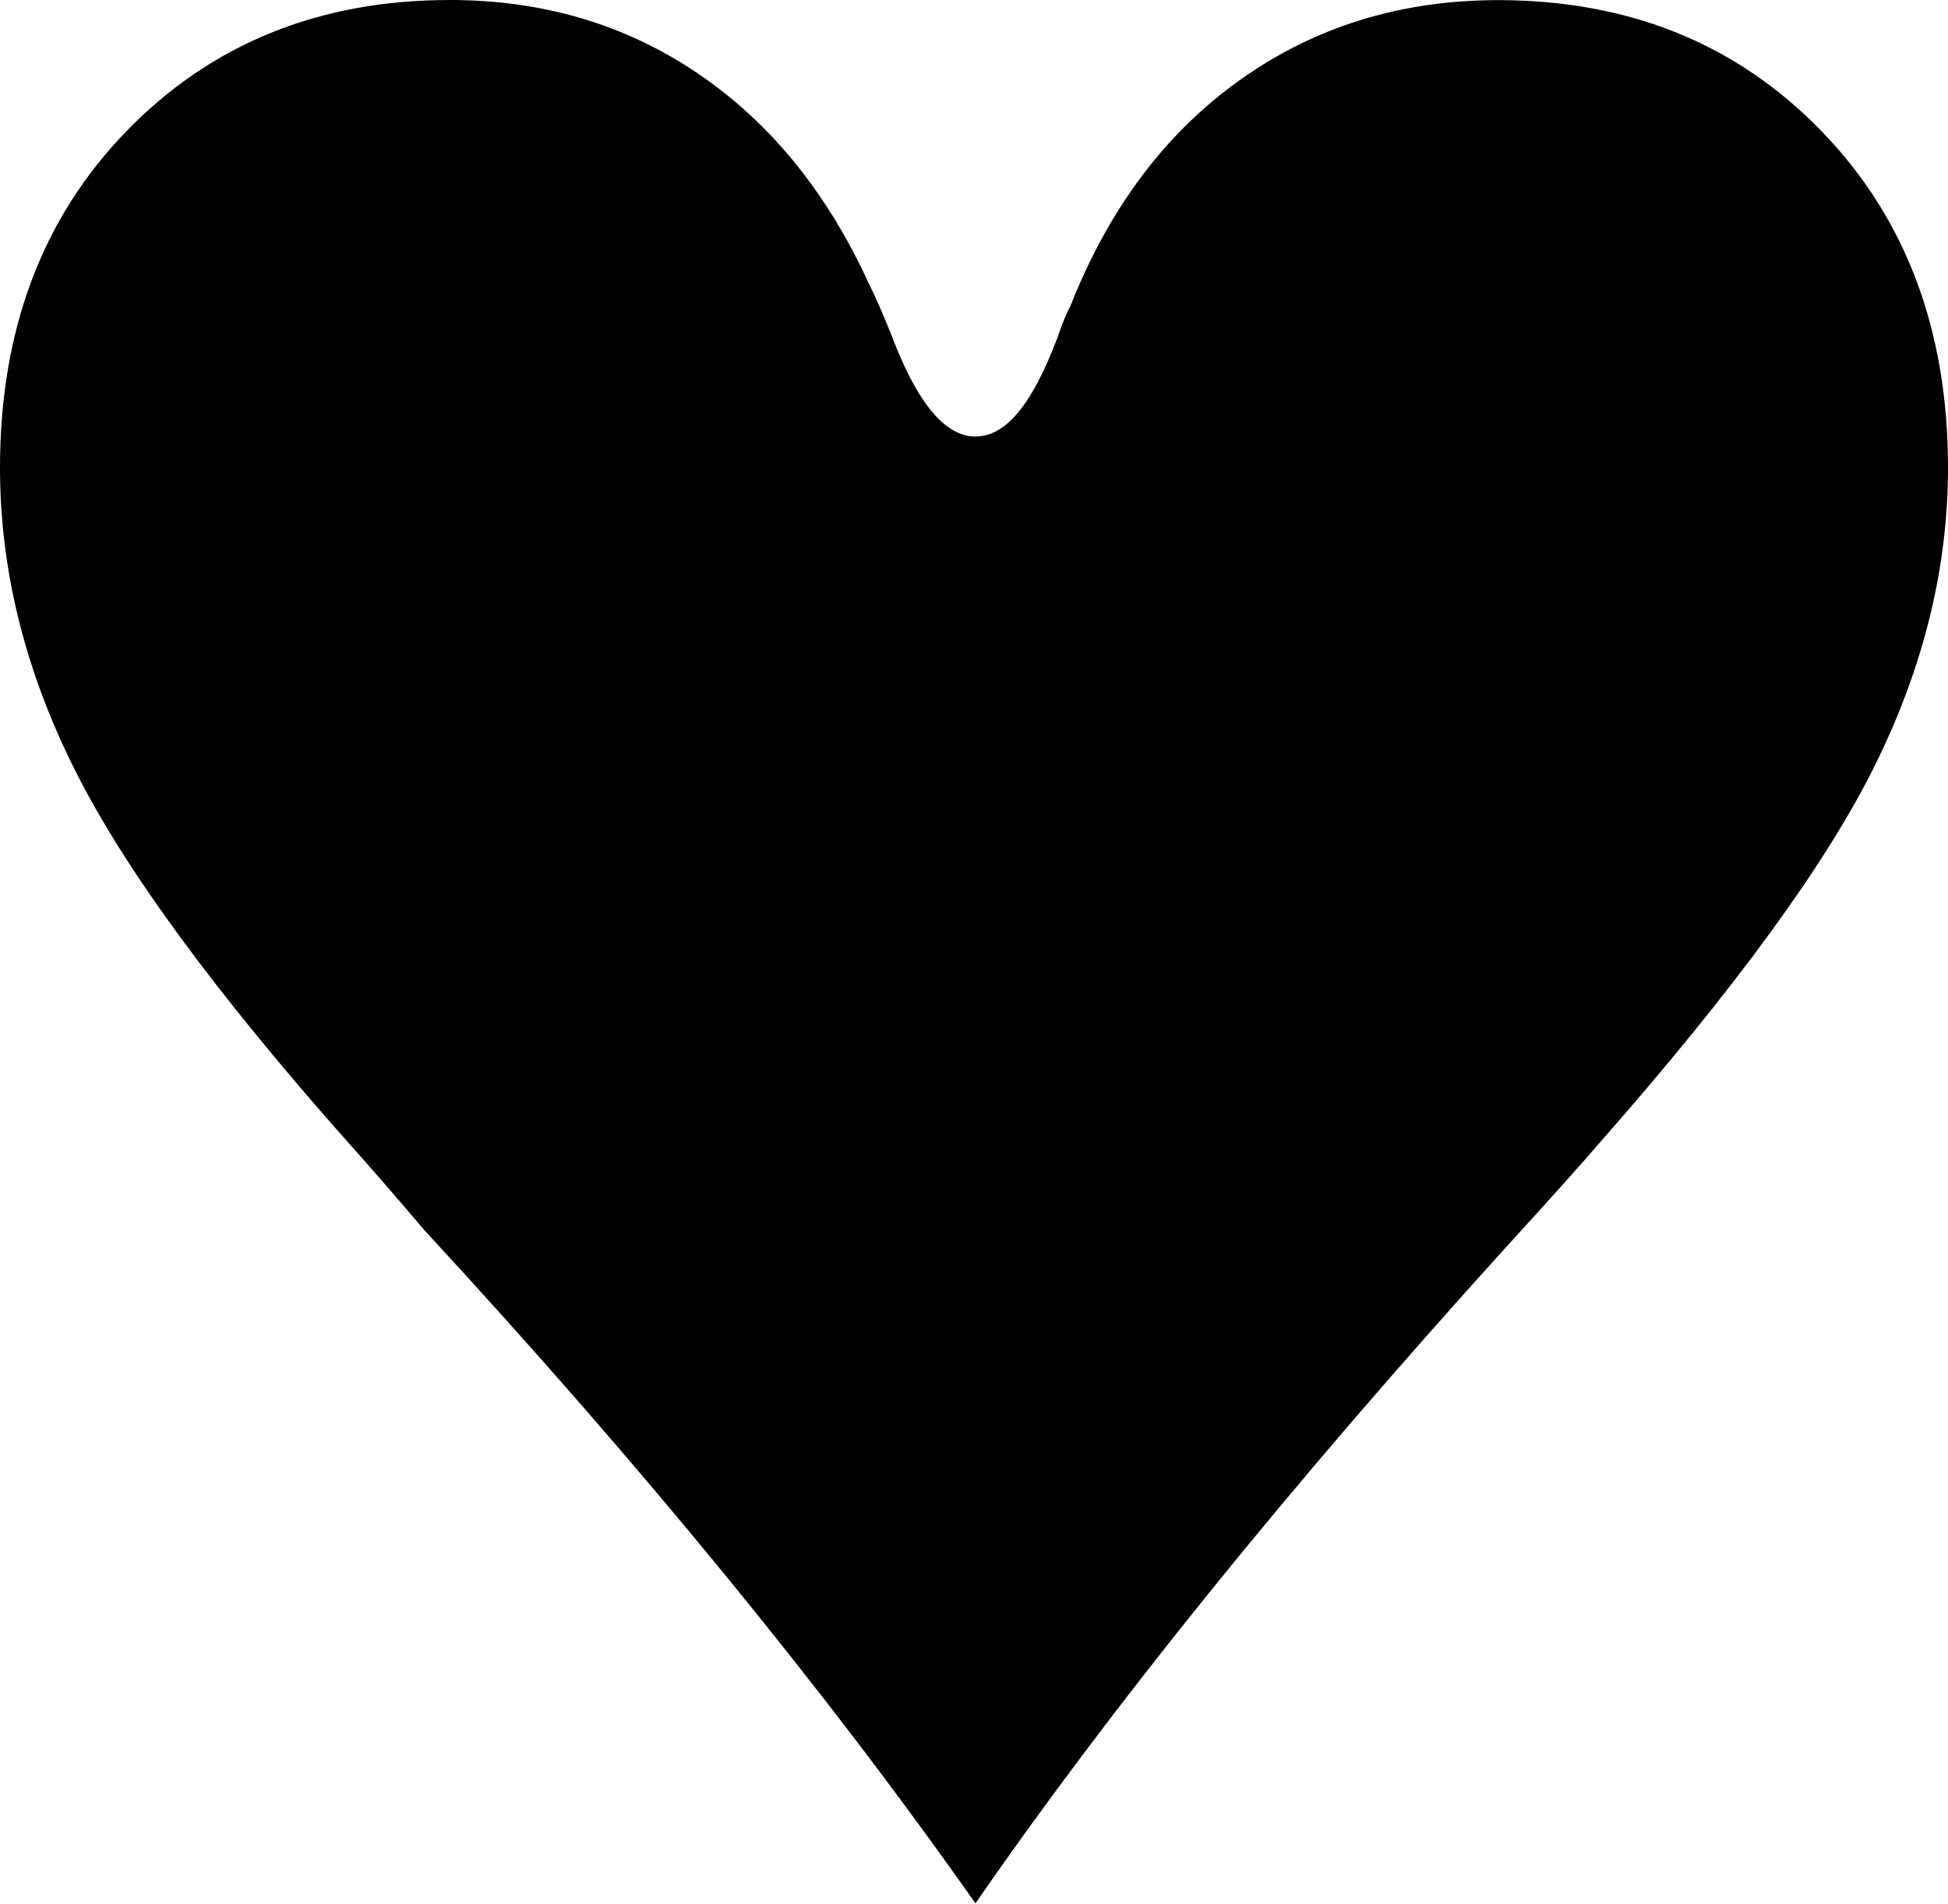
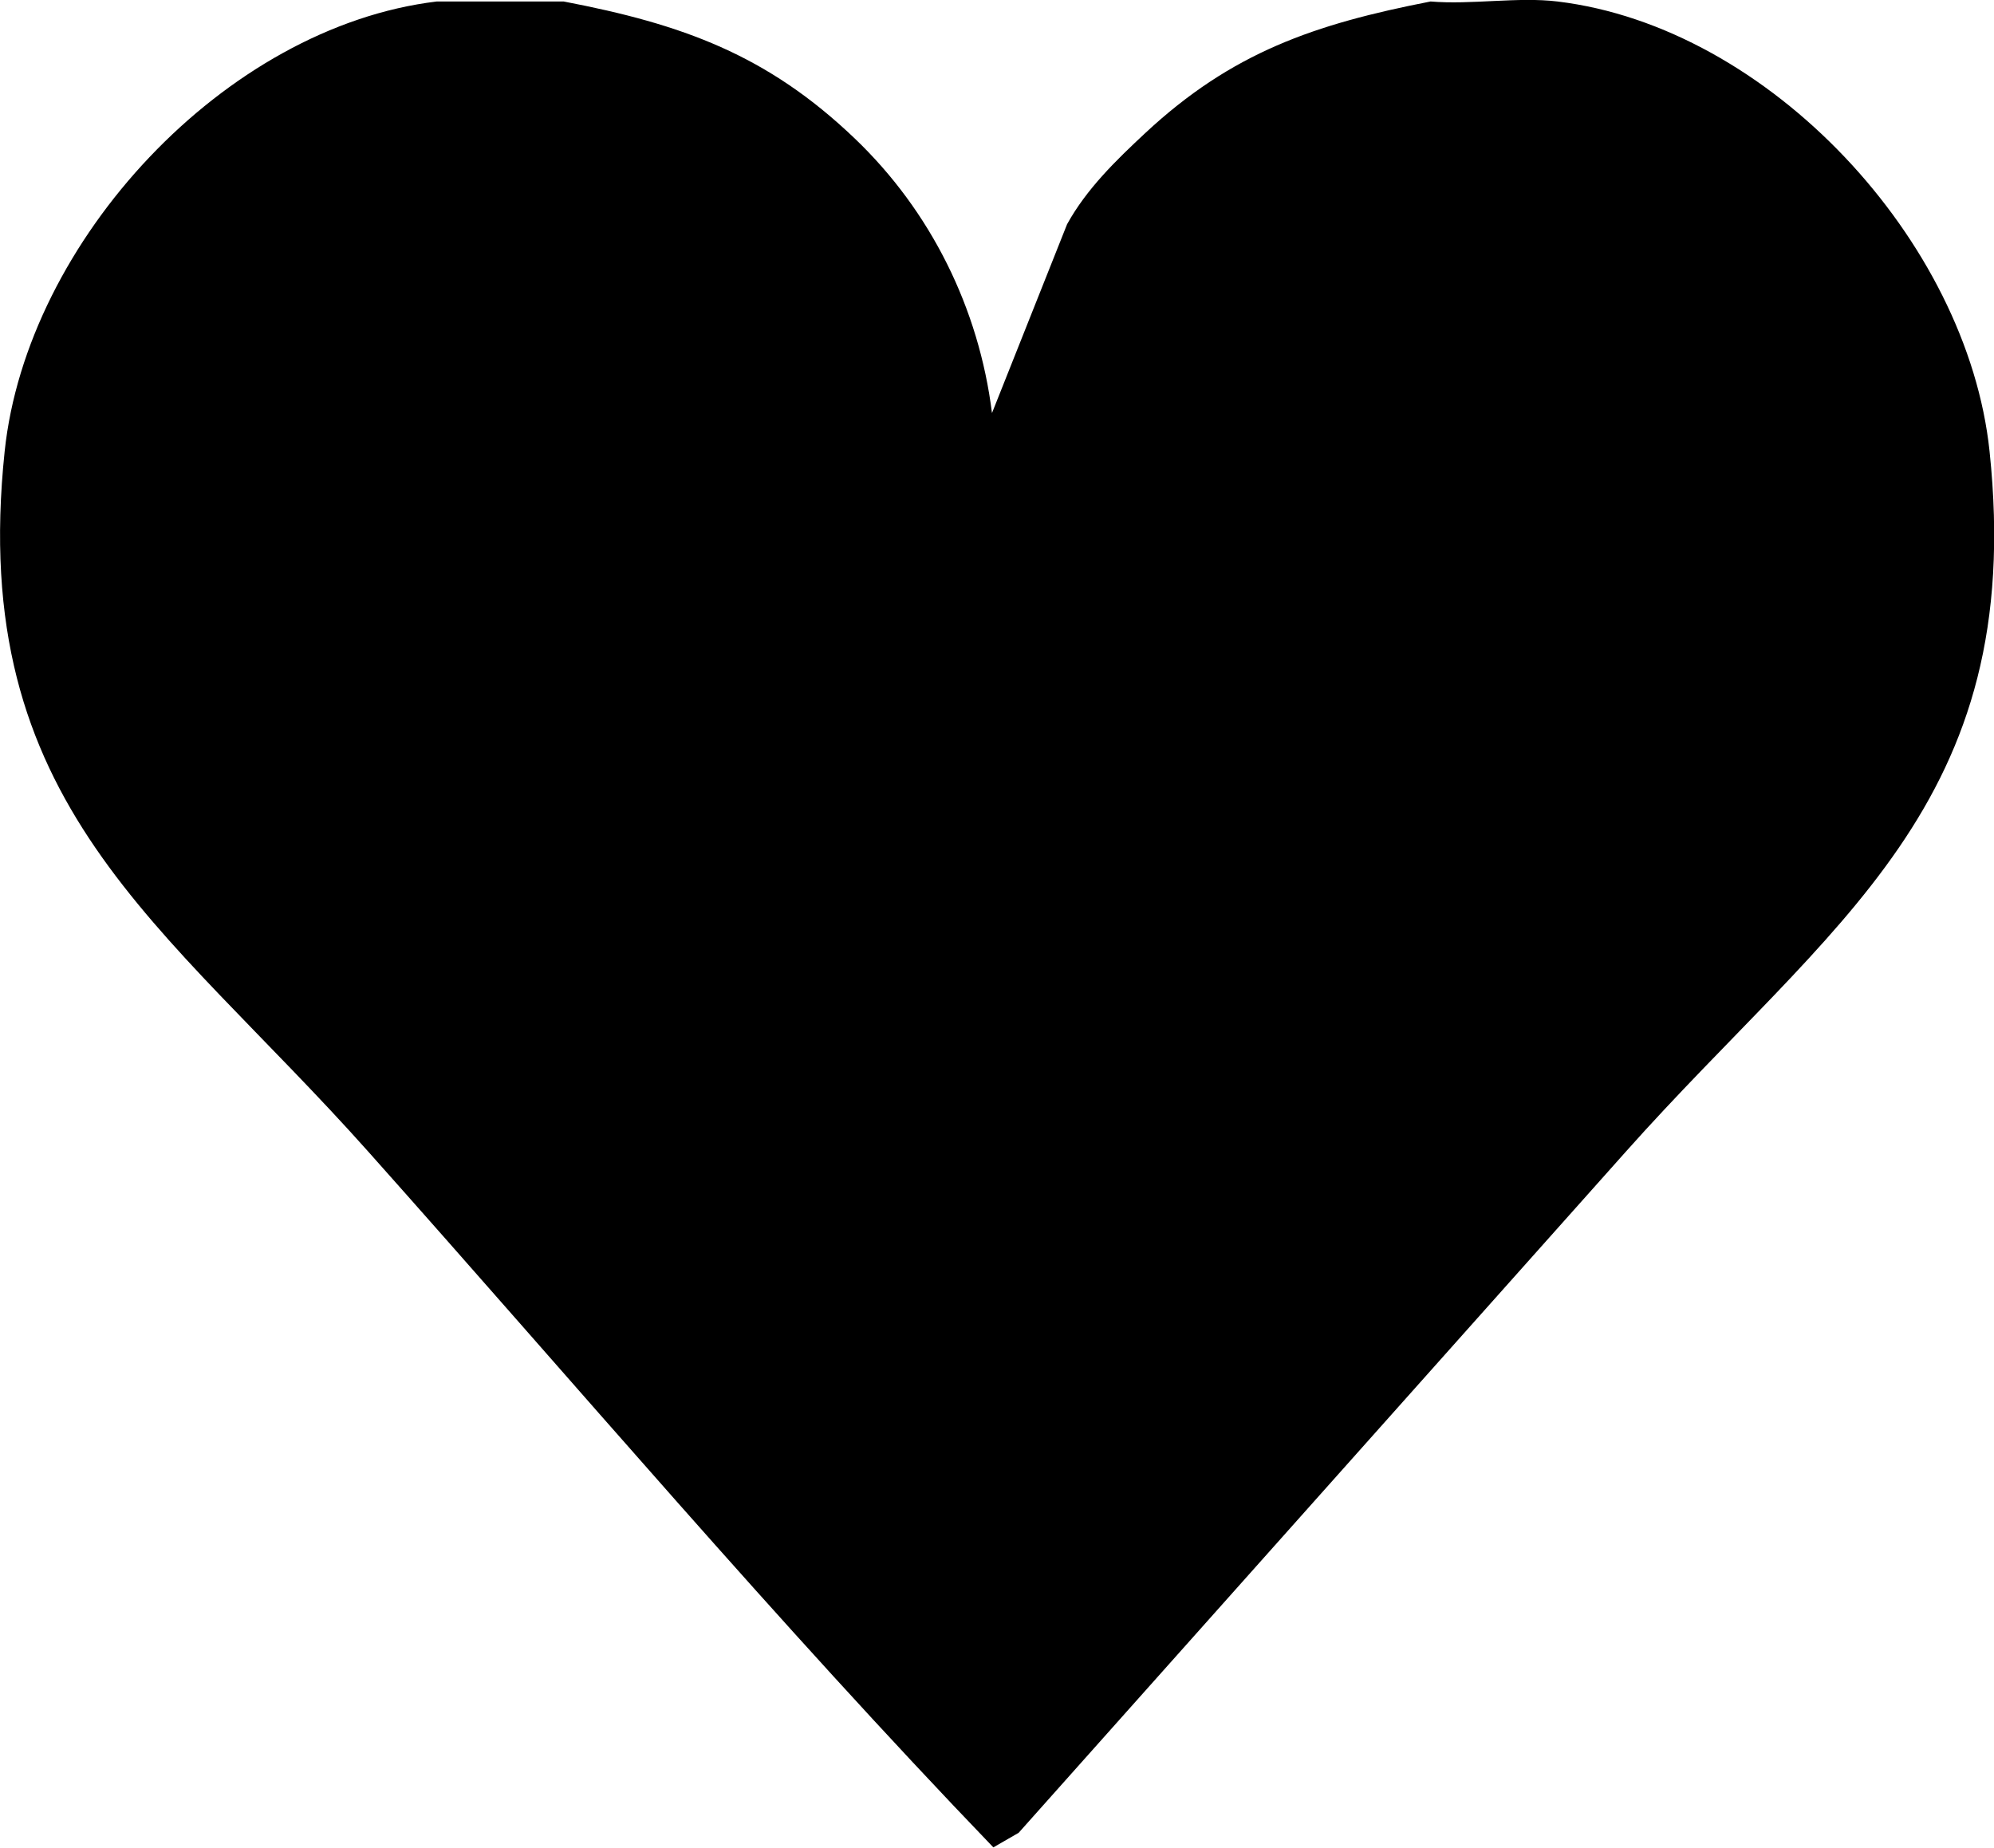
- <svg xmlns="http://www.w3.org/2000/svg" id="Layer_2" data-name="Layer 2" viewBox="0 0 155.98 152.44">
-   <g id="COPY">
-     <path d="M78.11,152.44c-12.05-17.13-26.75-35.1-44.11-53.9-2.85-3.34-4.87-5.66-6.06-6.97-10.7-12.05-18.03-22.05-21.99-30C1.98,53.63,0,45.59,0,37.46c0-11.03,3.39-20.04,10.17-27S25.56,0,36.02,0c7.45,0,14.07,1.96,19.85,5.88,5.79,3.92,10.34,9.51,13.67,16.77.48.94,1.07,2.29,1.78,4.03,2.06,5.52,4.32,8.28,6.78,8.28s4.56-2.61,6.54-7.84c.4-1.16.75-2.03,1.07-2.61,3.09-7.84,7.63-13.88,13.61-18.13,5.98-4.25,12.86-6.37,20.63-6.37,10.46,0,19.08,3.48,25.86,10.45s10.17,15.97,10.17,27c0,7.99-1.94,15.92-5.83,23.79-3.88,7.88-11.25,17.99-22.11,30.32-1.43,1.67-3.96,4.5-7.61,8.49-17.28,19.09-31.39,36.55-42.32,52.37Z" />
-   </g>
+ <svg xmlns="http://www.w3.org/2000/svg" id="Layer_1" data-name="Layer 1" viewBox="0 0 174.94 162.08">
+   <path d="M49.45.13c10.41,1.99,17.85,4.67,25.53,12.01,6.69,6.39,10.91,14.93,12.05,24.1l6.59-16.57c1.72-3.11,4.28-5.59,6.84-7.98,7.62-7.1,14.85-9.57,25.05-11.56,3.57.3,7.66-.42,11.13,0,18.61,2.24,35.97,21.02,37.91,39.46,3.28,31.08-13.88,41.22-31.9,61.44l-53.28,59.77-2.22,1.28c-18.96-19.72-36.64-40.62-54.84-61.04C14.29,80.82-2.87,70.67.41,39.59,2.35,21.16,19.71,2.37,38.32.13h11.13Z" />
</svg>
